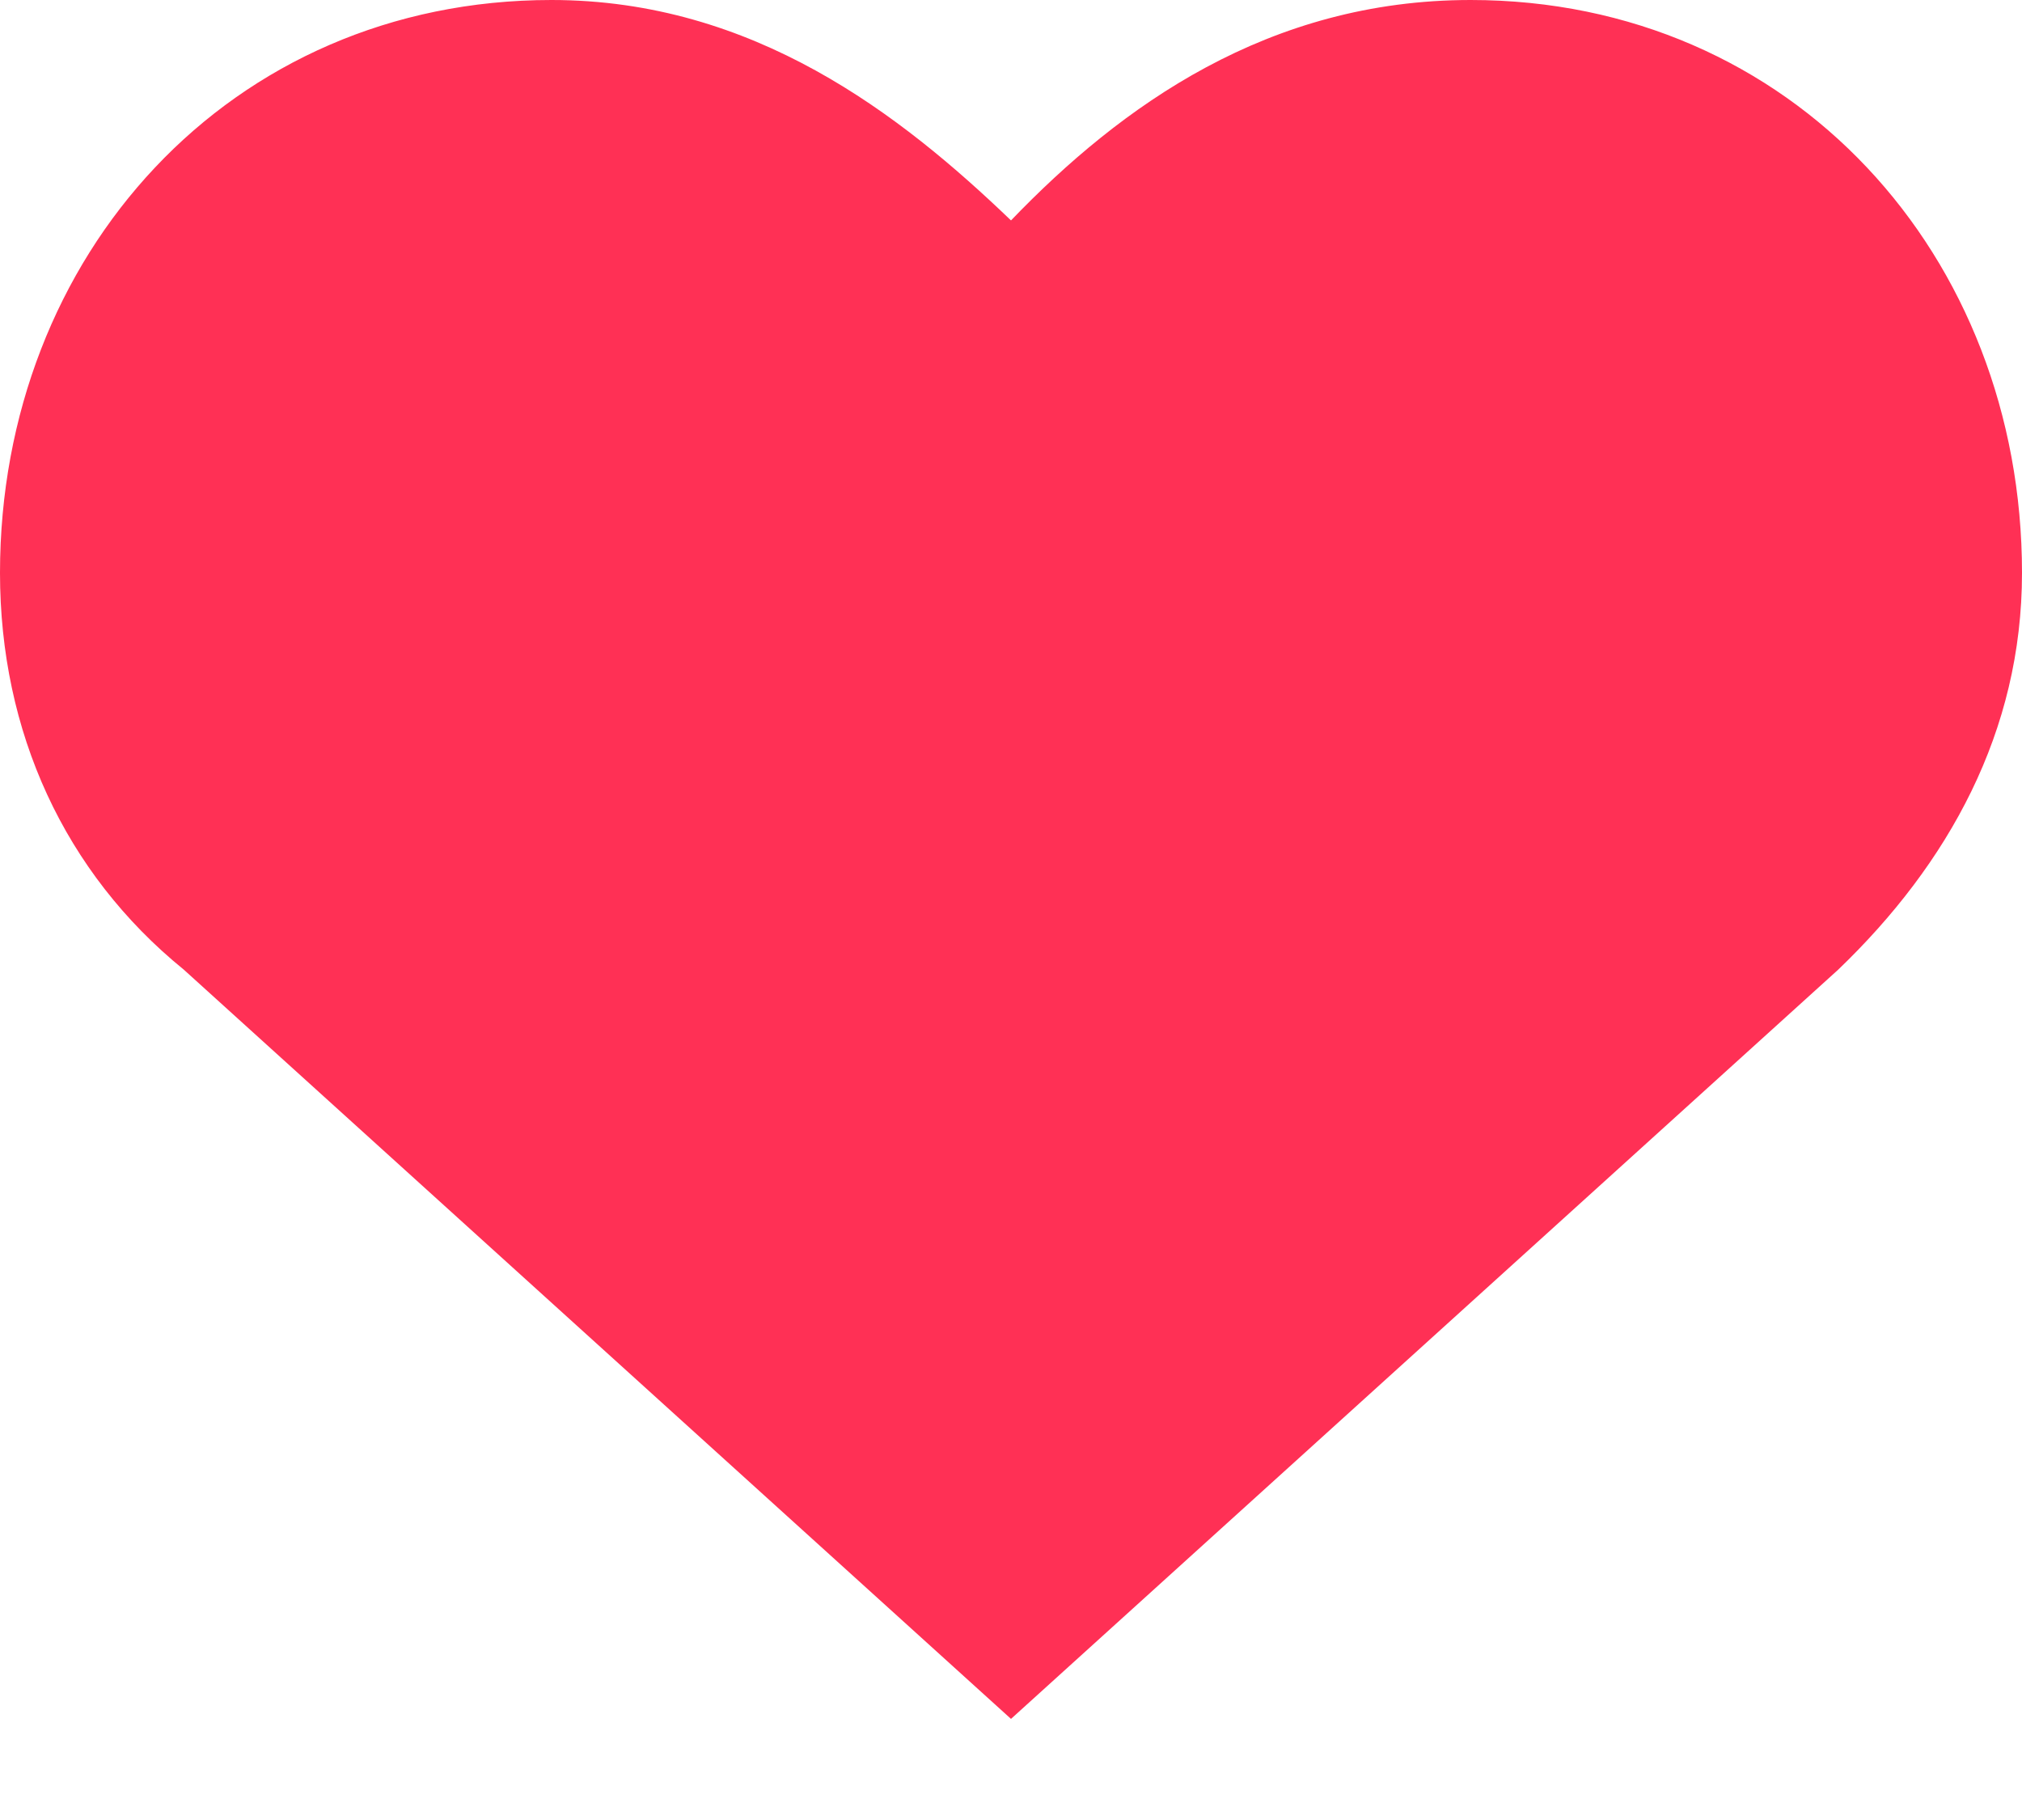
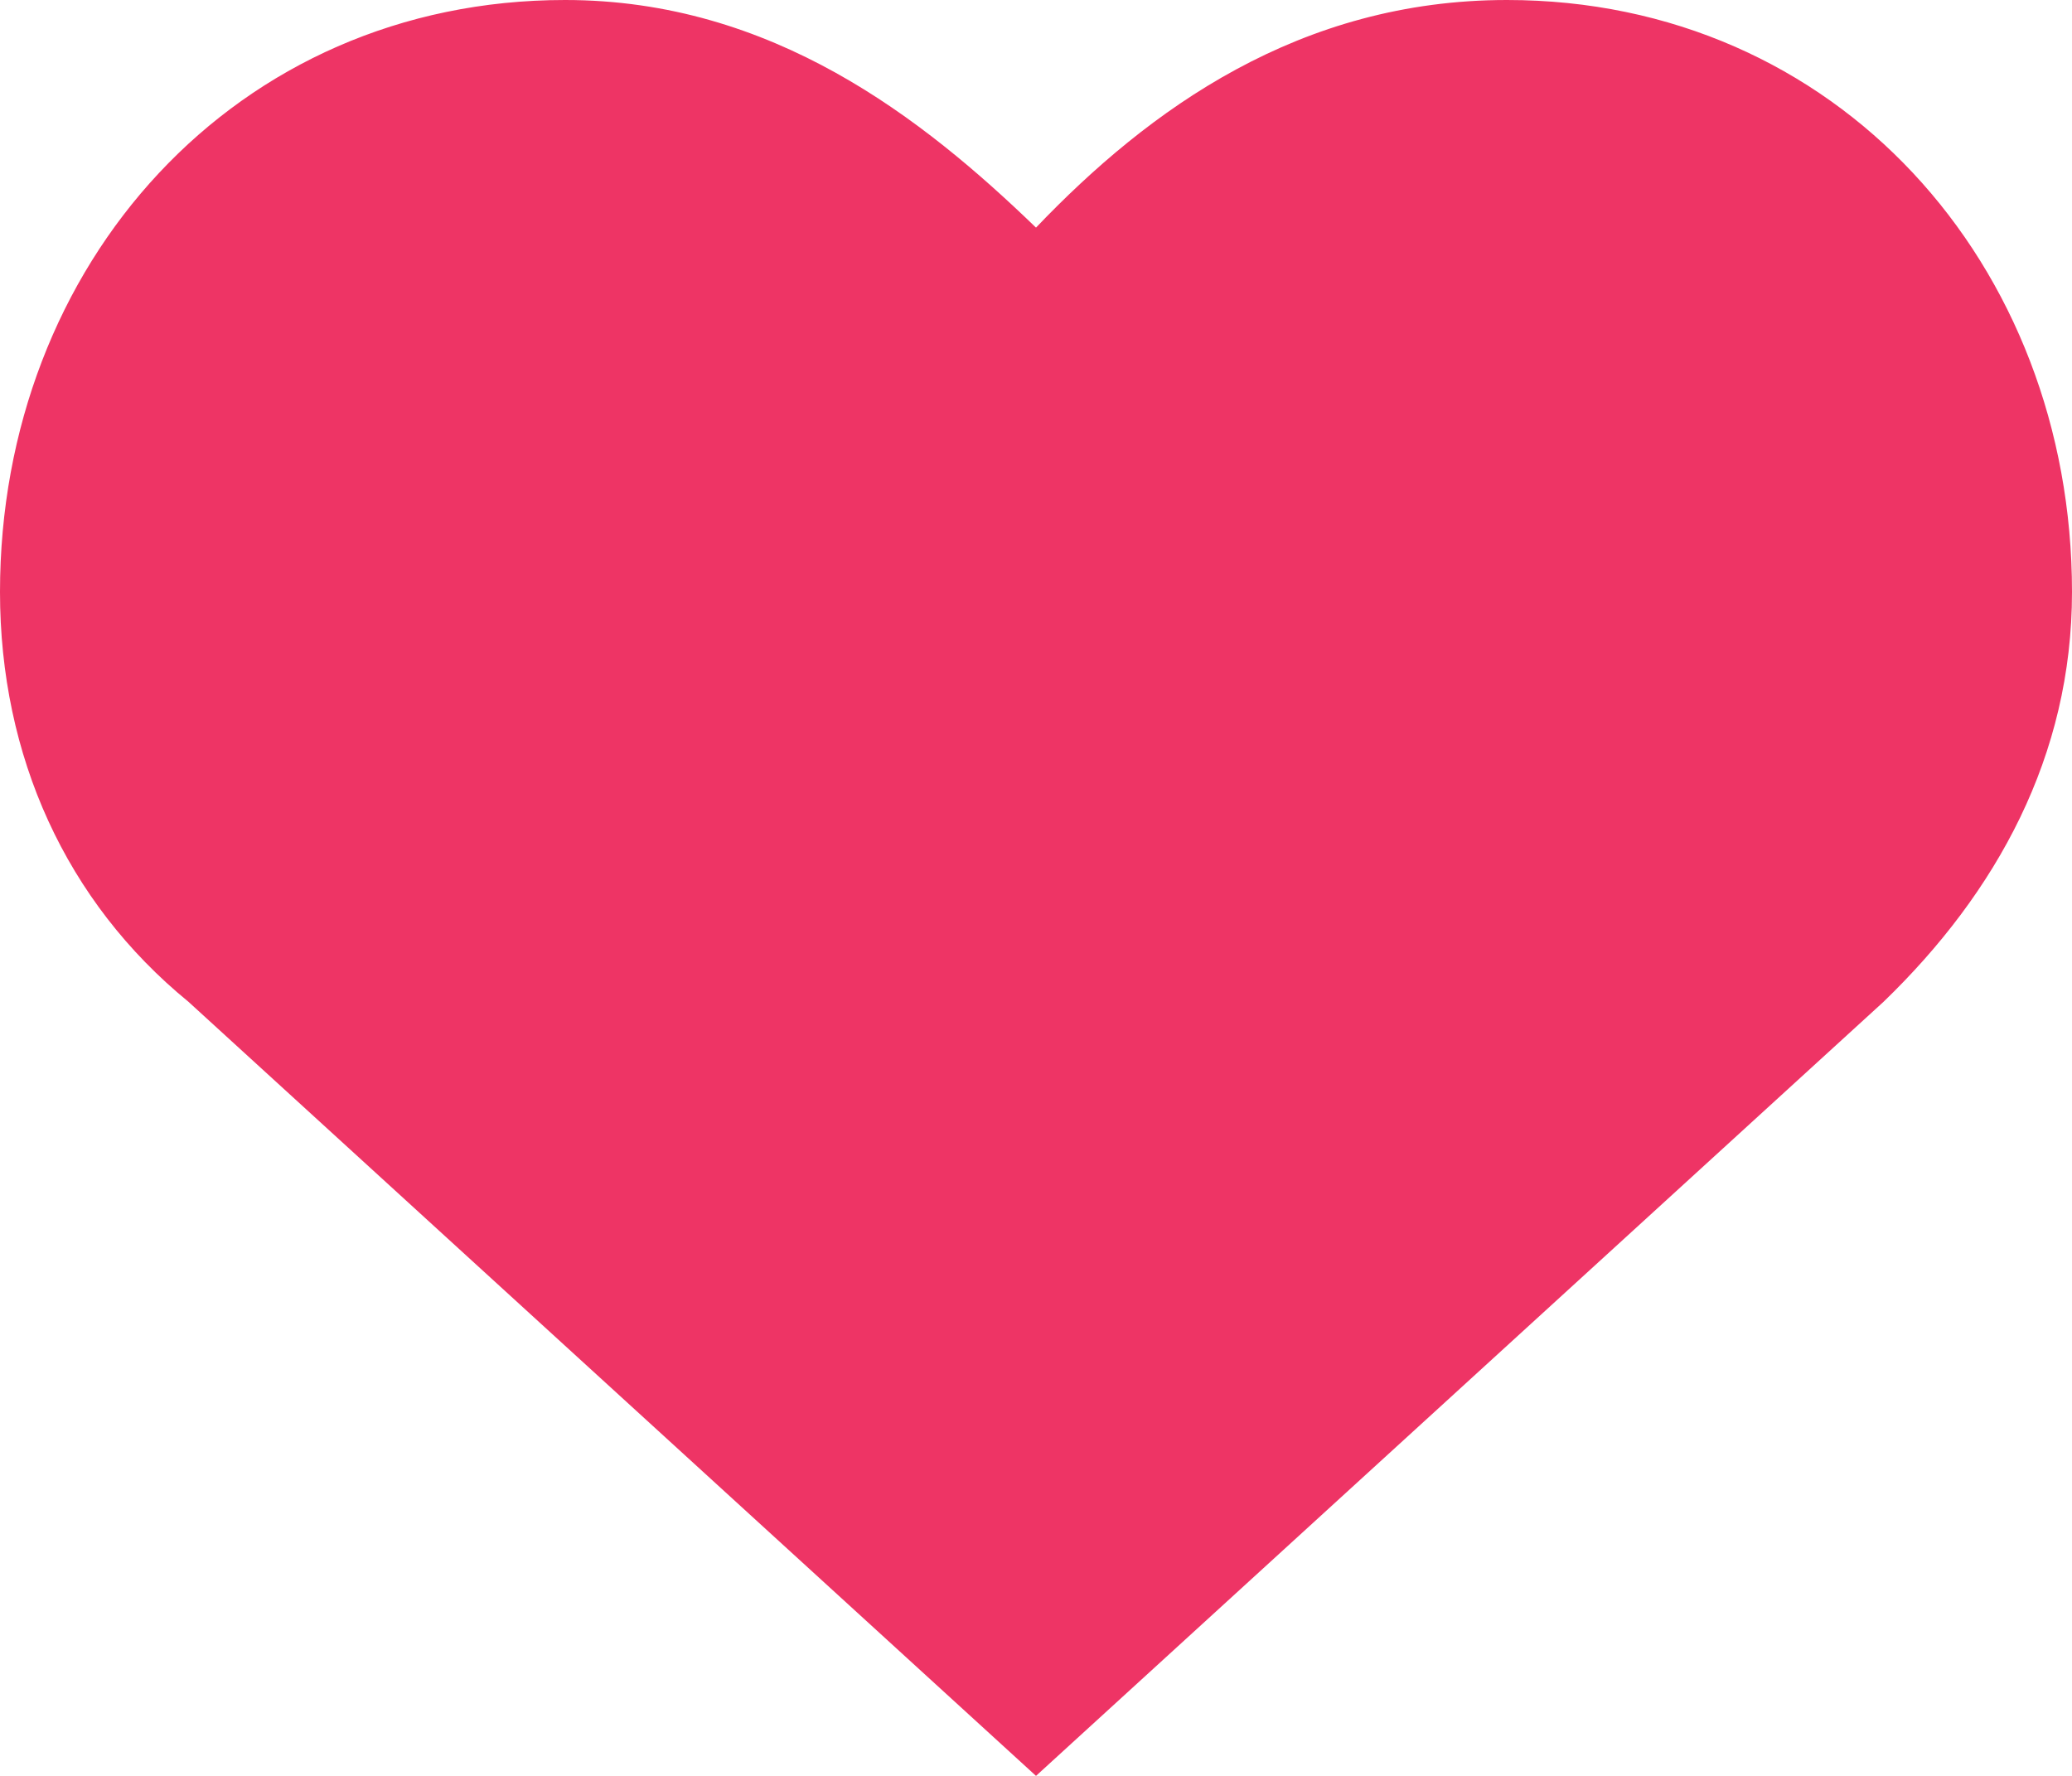
- <svg xmlns="http://www.w3.org/2000/svg" width="10" height="9" fill="none">
-   <path d="M7.273 0C6.273 0 5.545.523 5 1.09 4.455.567 3.727 0 2.727 0 1.136 0 0 1.264 0 2.833c0 .785.318 1.482.909 1.962L5 8.5l4.091-3.705c.545-.523.909-1.177.909-1.962C10 1.264 8.864 0 7.273 0z" fill="#ff3055" />
+ <svg xmlns="http://www.w3.org/2000/svg" width="14" height="12" fill="none">
+   <path d="M10.182 0C8.782 0 7.764.738 7 1.538 6.236.8 5.218 0 3.818 0 1.591 0 0 1.785 0 4c0 1.108.445 2.092 1.273 2.769L7 12l5.727-5.231C13.491 6.031 14 5.108 14 4c0-2.215-1.591-4-3.818-4z" fill="#ee3465" />
</svg>
